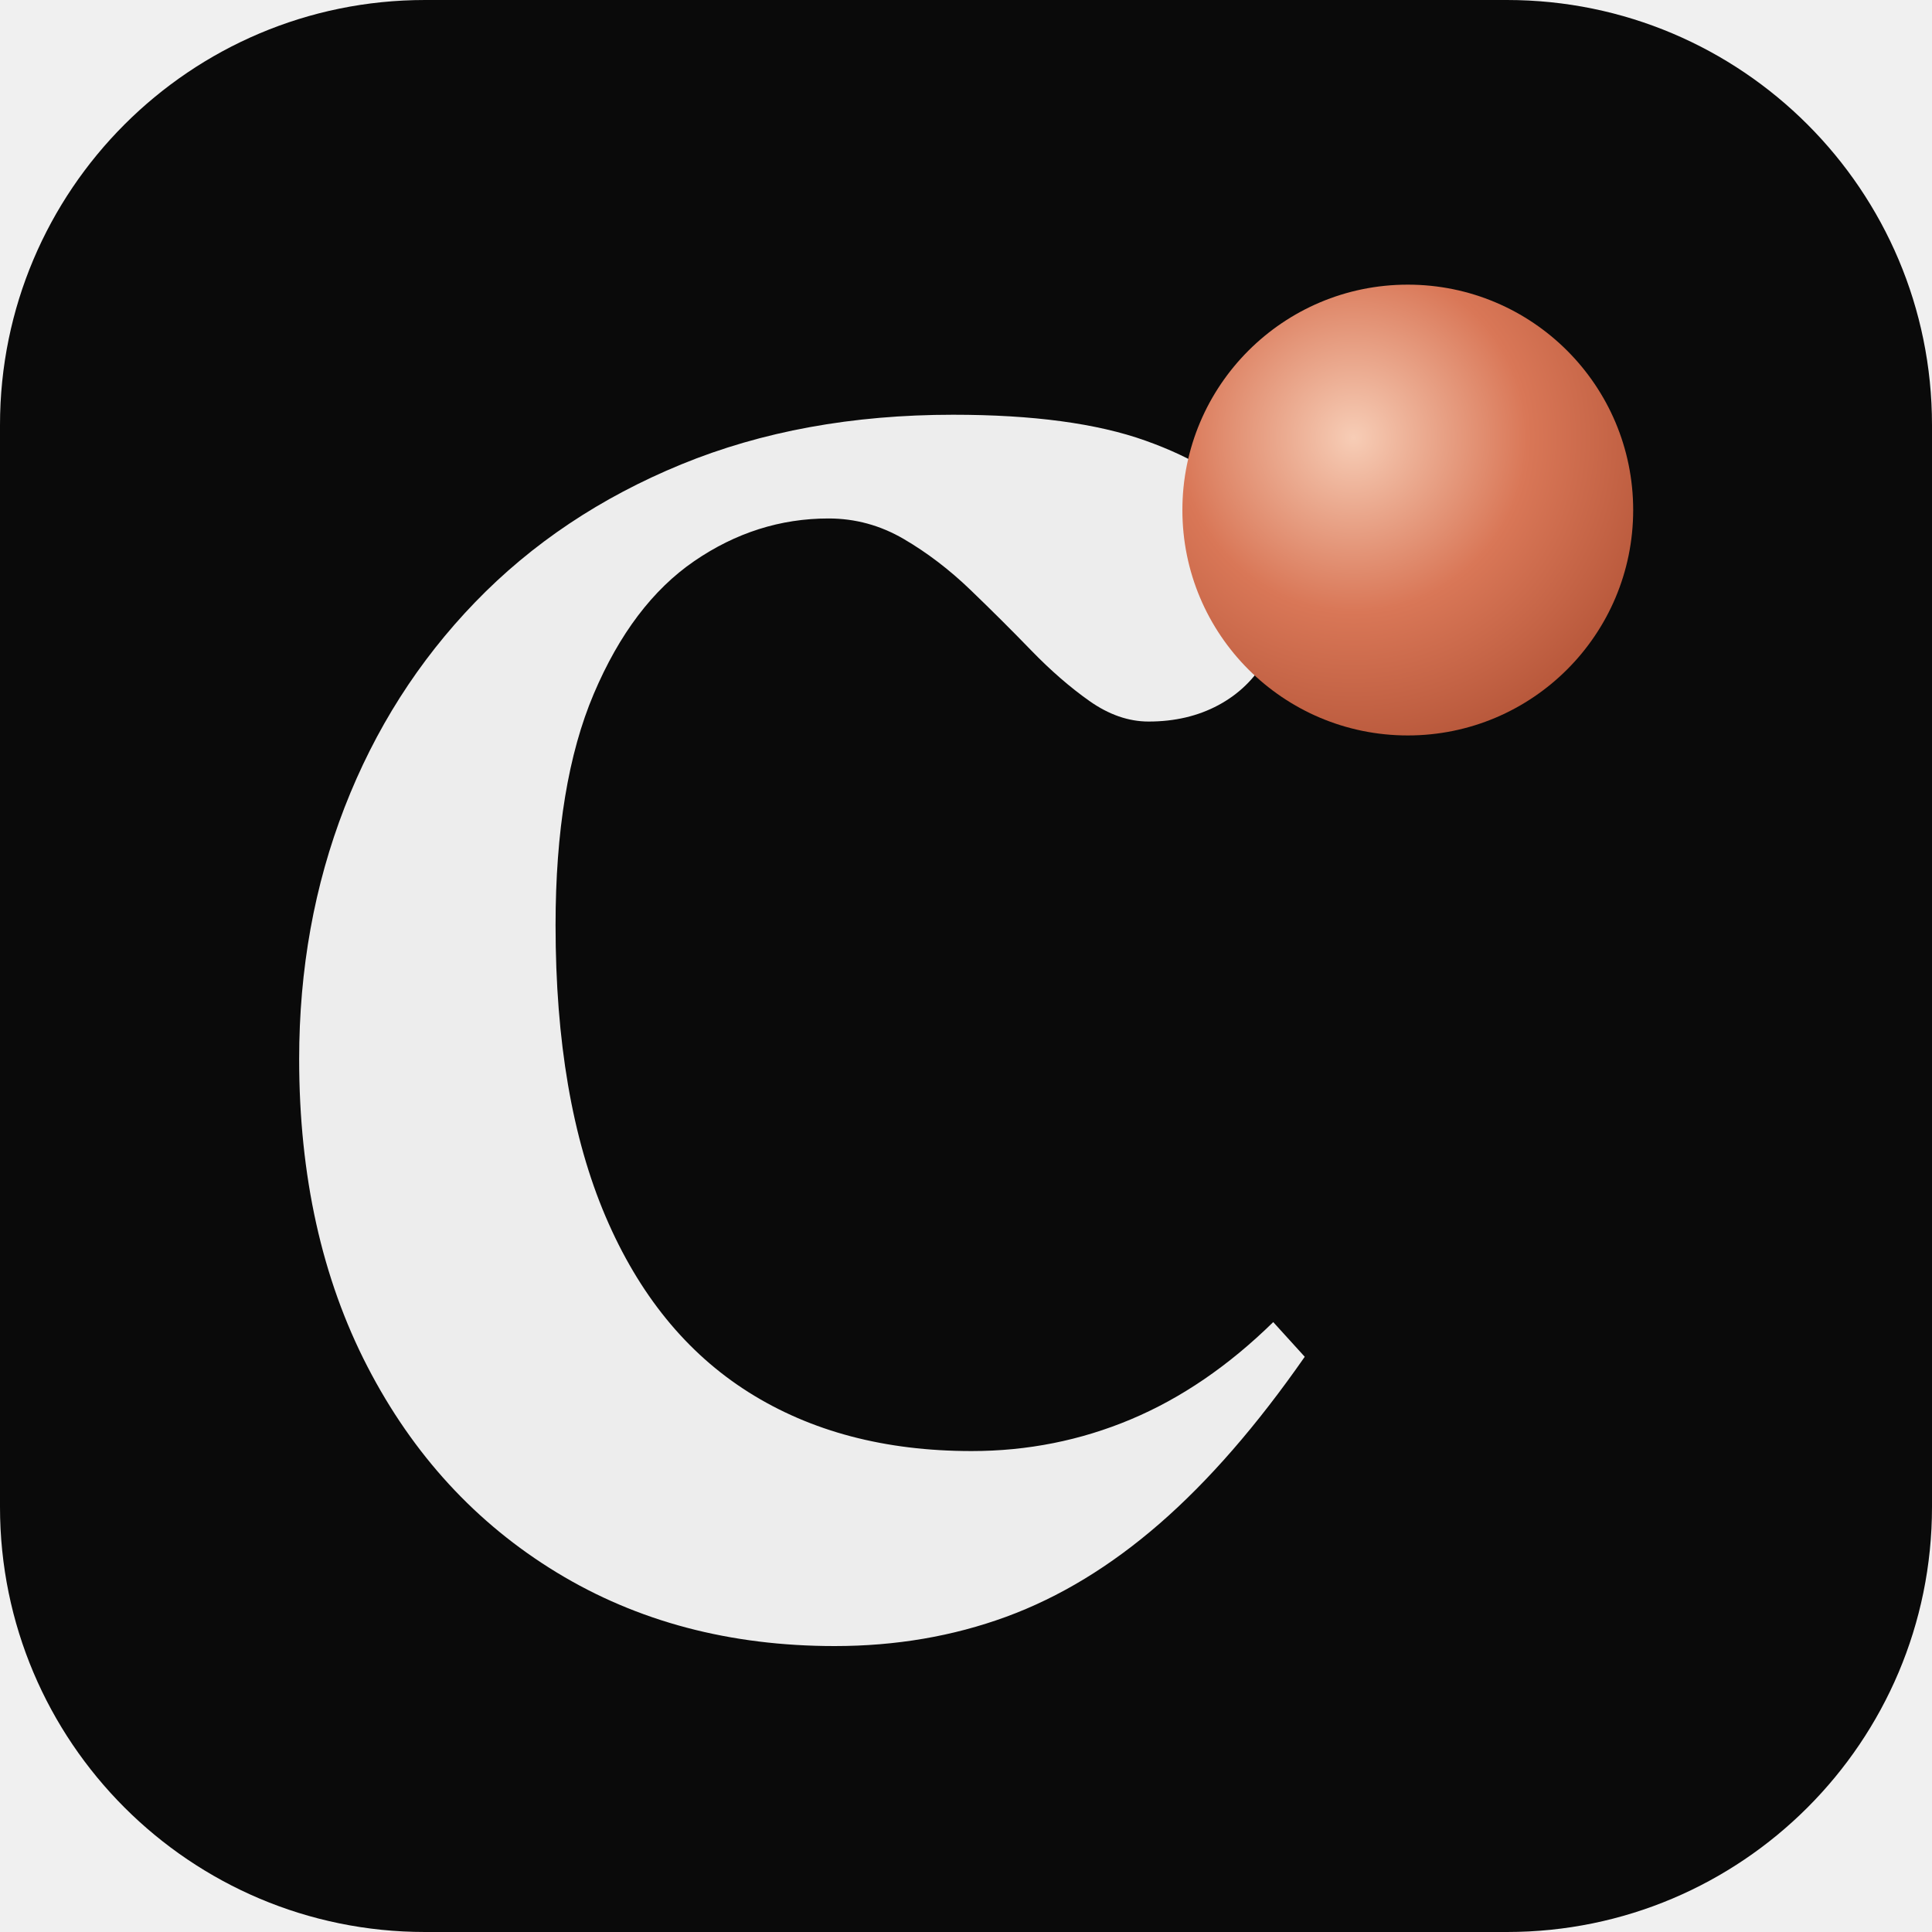
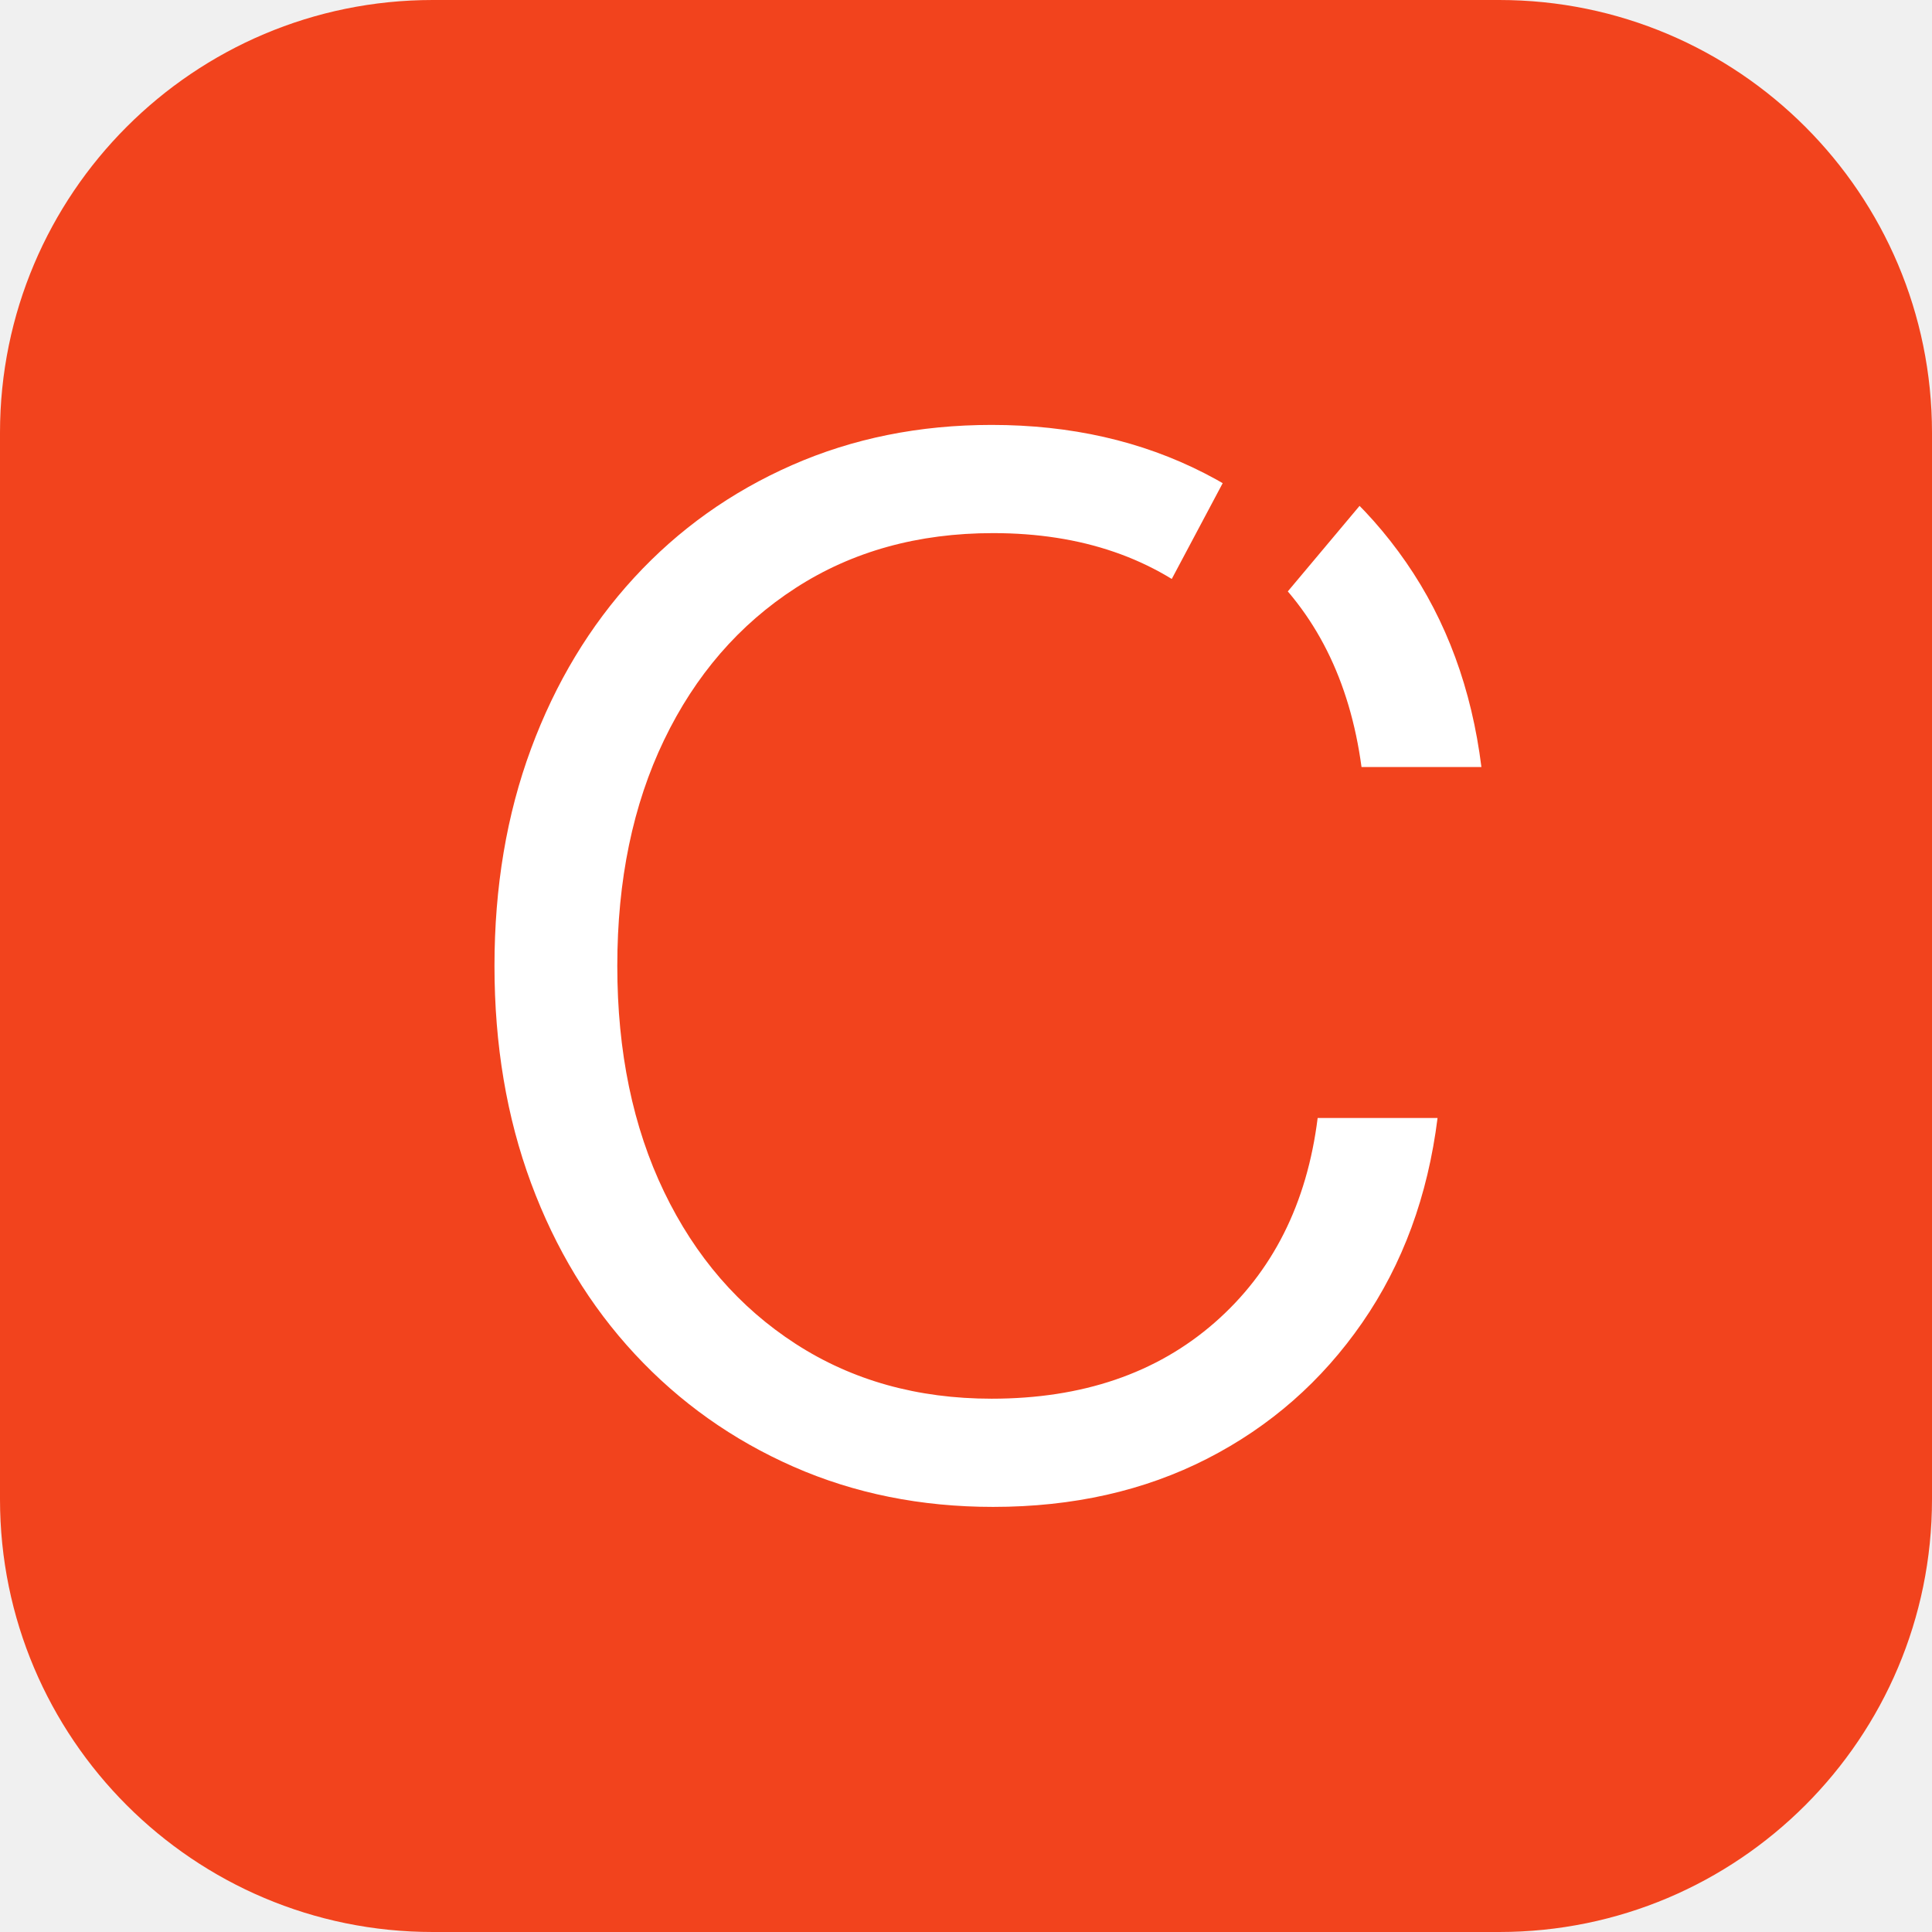
- <svg xmlns="http://www.w3.org/2000/svg" viewBox="-163 -1256 1500 1500">
+ <svg xmlns="http://www.w3.org/2000/svg" viewBox="0 0 100 100">
  <defs>
-     <radialGradient id="f" cx="38%" cy="34%" r="70%">
-       <stop offset="0" stop-color="#f7cdb6" />
-       <stop offset=".55" stop-color="#d97757" />
-       <stop offset="1" stop-color="#b8583b" />
-     </radialGradient>
+     <clipPath id="favb">
+       <polygon points="372.5,-360.0 3343.4,-777.0 372.5,2640.0 -2627.5,-360.0 372.0,-3360.0 1780.9,-3008.8" />
+     </clipPath>
+     <clipPath id="favt">
+       <polygon points="372.5,-360.0 2300.9,-2658.1 2970.6,-1860.0 3343.3,-777.5" />
+     </clipPath>
  </defs>
-   <rect x="-163" y="-1256" width="1500" height="1500" rx="330" fill="#0a0a0a" />
-   <path fill="#ededed" d="M577 -933.997Q669.933 -933.997 726.3 -913.897Q782.666 -893.797 808.133 -862.93Q833.6 -832.064 833.6 -799.13Q833.6 -767.997 820.099 -744.597Q806.599 -721.197 782.899 -708.497Q759.199 -695.797 728.799 -695.797Q705.465 -695.797 682.865 -711.73Q660.265 -727.663 637.565 -751.096Q614.865 -774.53 590.398 -798.063Q565.932 -821.596 538.665 -837.529Q511.399 -853.462 480.266 -853.462Q424.267 -853.462 375.967 -820.329Q327.667 -787.196 298.001 -717.297Q268.334 -647.398 268.334 -537.599Q268.334 -402.6 307.101 -311.667Q345.867 -220.734 418.234 -175.067Q490.6 -129.401 591.333 -129.401Q656.399 -129.401 715.032 -154.034Q773.665 -178.667 825.532 -229.533L849.999 -202.599Q794.332 -122.666 737.332 -73.1Q680.332 -23.533 618.266 -0.766Q556.199 22 485.066 22Q362.999 22 269.133 -35.2Q175.266 -92.4 122.266 -194.999Q69.266 -297.599 69.266 -433.732Q69.266 -538.265 104.533 -629.164Q139.8 -720.064 205.899 -788.464Q271.999 -856.864 365.899 -895.43Q459.8 -933.997 577 -933.997Z" />
-   <circle cx="930" cy="-860" r="175" fill="url(#f)" />
+   <rect width="100" height="100" rx="22.4" fill="#F2431D" />
+   <g transform="translate(21.81 77.24) scale(0.07568)" fill="#fff">
+     <path clip-path="url(#favb)" d="M391 10Q317 10 254.5 -17.5Q192 -45 146 -94.5Q100 -144 75 -211.5Q50 -279 50 -360Q50 -441 75 -508.5Q100 -576 145.5 -625.5Q191 -675 253.5 -702.5Q316 -730 390 -730Q471 -730 535.5 -697Q600 -664 641.5 -604Q683 -544 693 -464H611Q599 -553 540.5 -604.5Q482 -656 391 -656Q314 -656 256 -618.5Q198 -581 166 -514.5Q134 -448 134 -360Q134 -272 166 -205.5Q198 -139 256 -101.5Q314 -64 390 -64Q483 -64 542.5 -116Q602 -168 613 -256H695Q685 -176 643.5 -116Q602 -56 537.5 -23Q473 10 391 10Z" />
+     <g transform="translate(32 -32)">
+       <path clip-path="url(#favt)" d="M391 10Q317 10 254.5 -17.5Q192 -45 146 -94.5Q100 -144 75 -211.5Q50 -279 50 -360Q50 -441 75 -508.5Q100 -576 145.5 -625.5Q191 -675 253.5 -702.5Q316 -730 390 -730Q471 -730 535.5 -697Q600 -664 641.5 -604Q683 -544 693 -464H611Q599 -553 540.5 -604.5Q482 -656 391 -656Q314 -656 256 -618.5Q198 -581 166 -514.5Q134 -448 134 -360Q134 -272 166 -205.5Q198 -139 256 -101.5Q314 -64 390 -64Q483 -64 542.5 -116Q602 -168 613 -256H695Q685 -176 643.5 -116Q602 -56 537.5 -23Q473 10 391 10Z" />
+     </g>
+   </g>
</svg>
